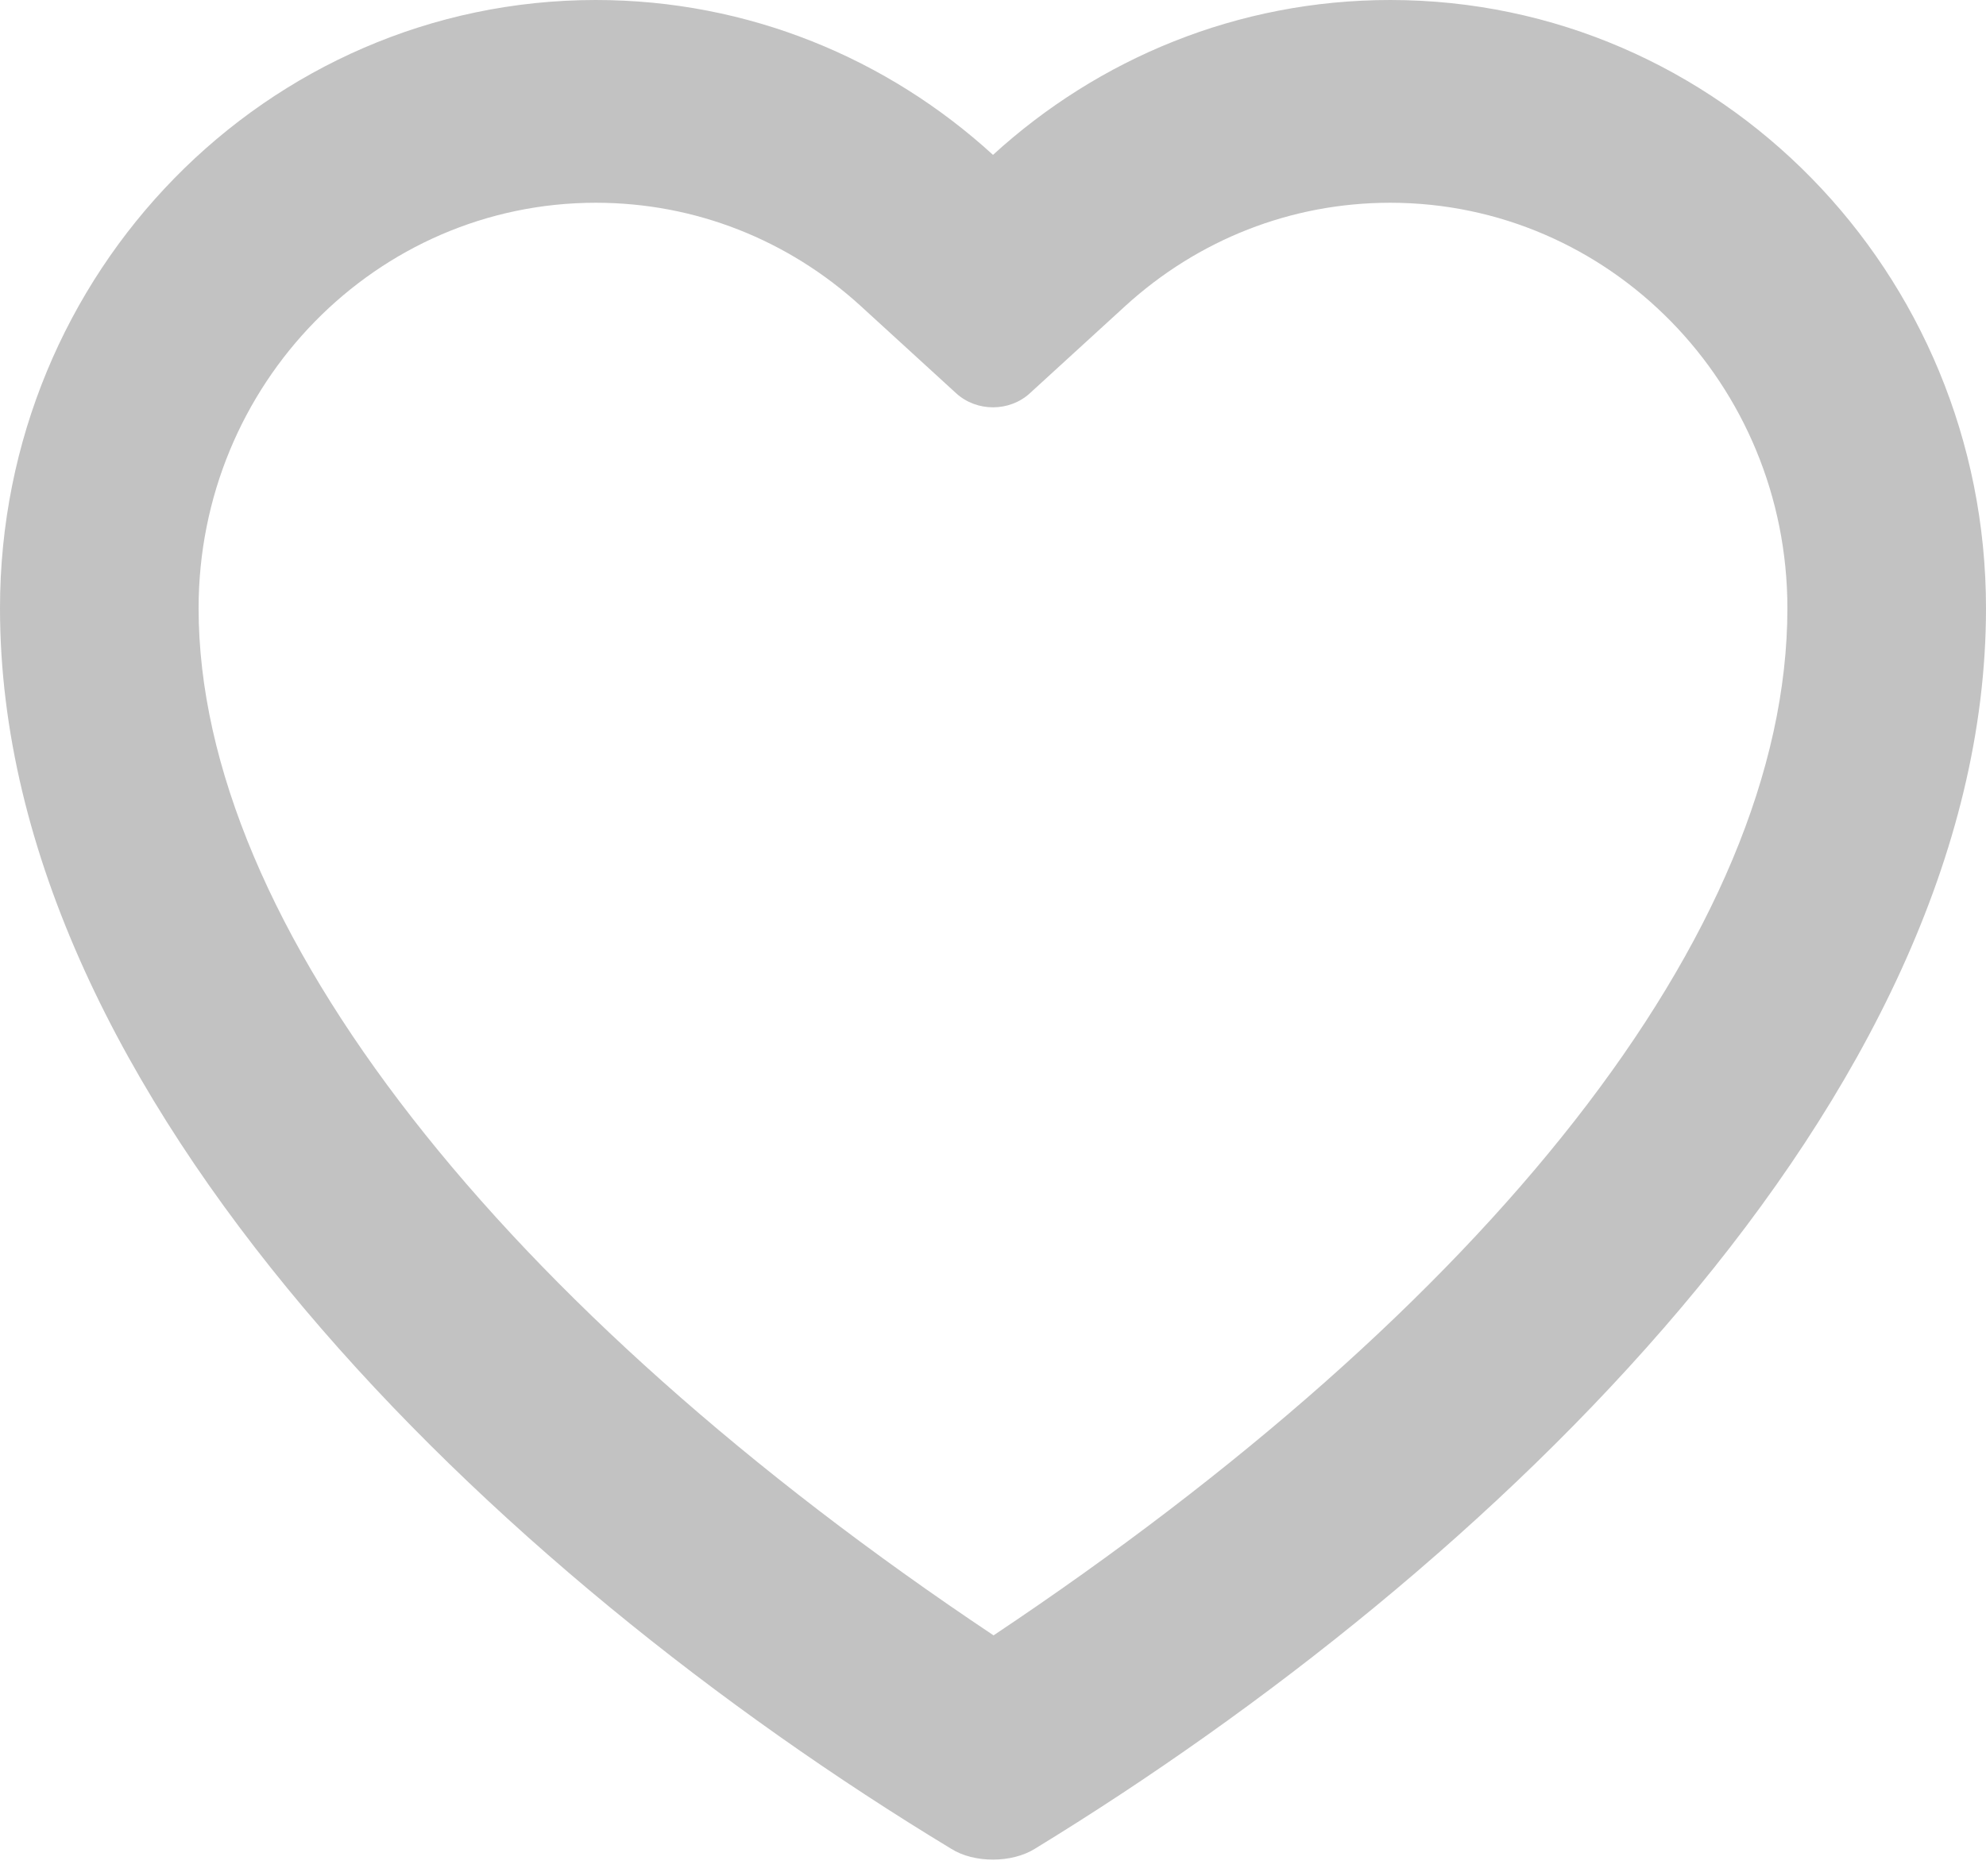
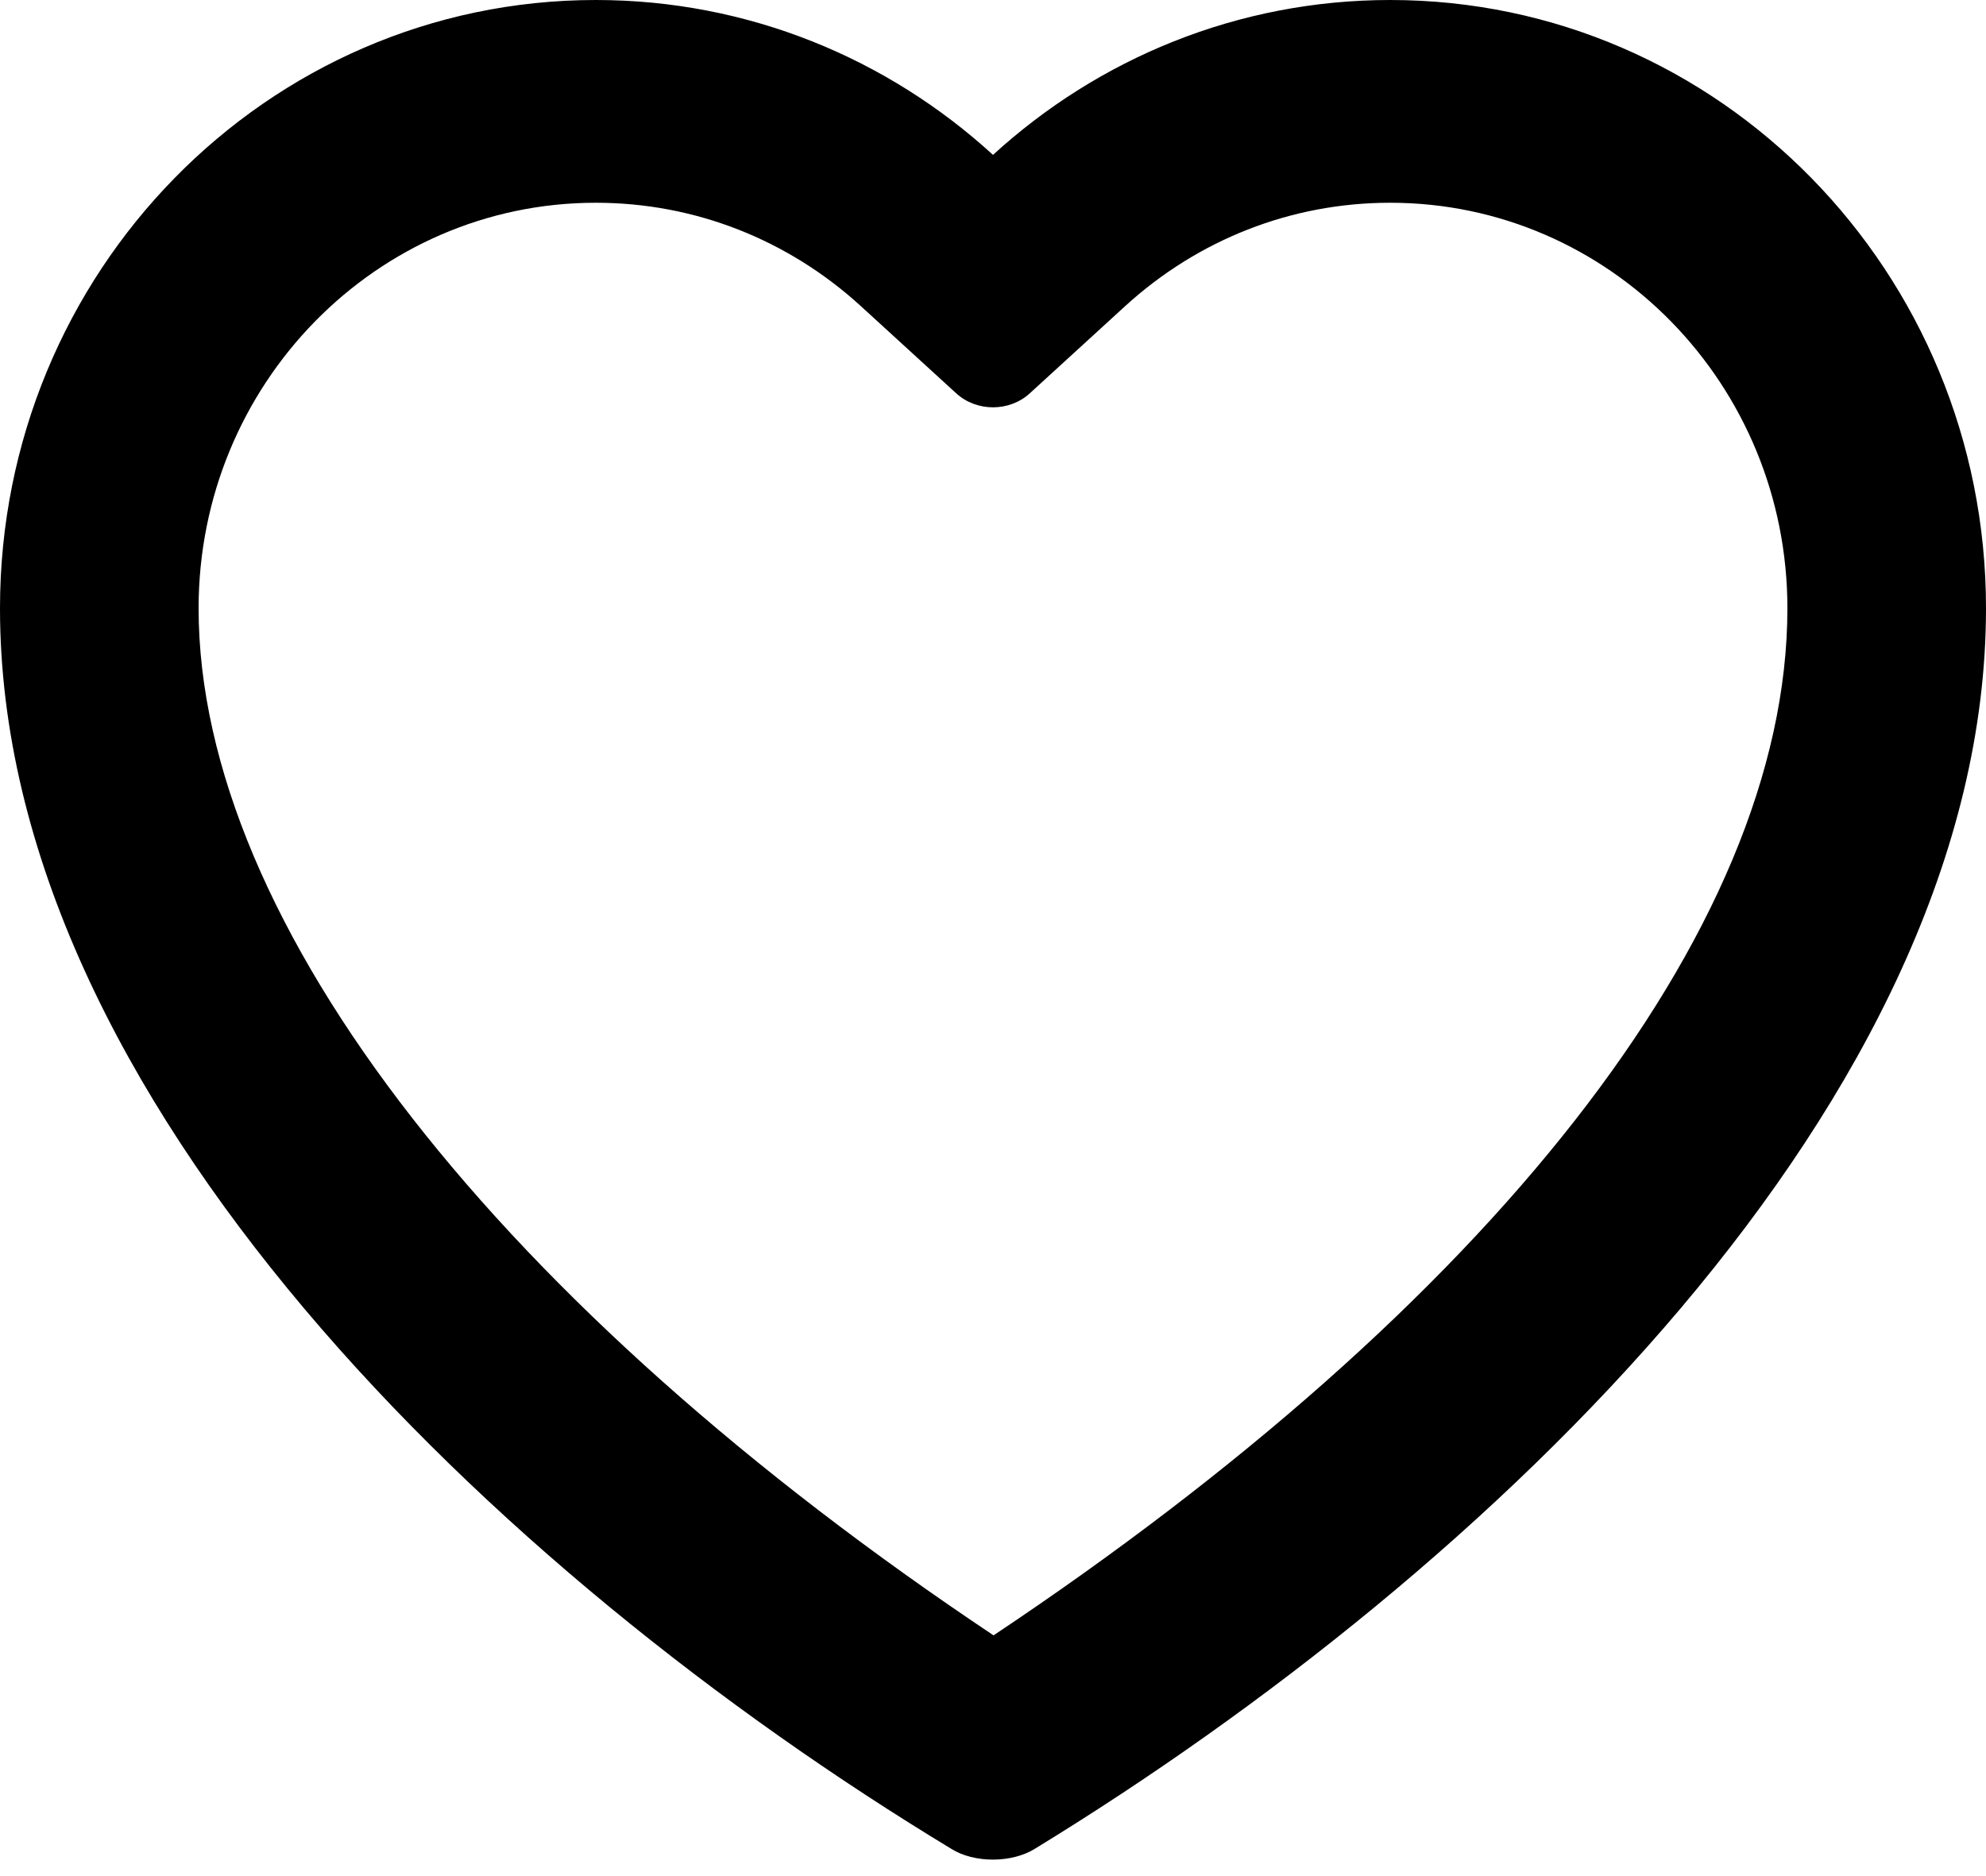
<svg xmlns="http://www.w3.org/2000/svg" width="18" height="17" viewBox="0 0 18 17" fill="none">
-   <path opacity="0.24" fill-rule="evenodd" clip-rule="evenodd" d="M12.6 0C11.217 0 9.955 0.531 9 1.404C8.045 0.531 6.783 0 5.4 0C2.418 0 0 2.468 0 5.514C0 9.958 4.481 14.253 8.62 16.759C8.83 16.892 9.173 16.89 9.382 16.758C13.495 14.243 18 9.958 18 5.514C18 2.468 15.582 0 12.6 0ZM9.005 14.825C4.555 11.855 1.8 8.384 1.8 5.514C1.8 3.483 3.412 1.838 5.4 1.838C6.3 1.838 7.143 2.174 7.8 2.773L8.666 3.565C8.853 3.736 9.15 3.734 9.334 3.565L10.2 2.773C10.857 2.174 11.7 1.838 12.6 1.838C14.588 1.838 16.2 3.483 16.2 5.514C16.2 8.458 13.456 11.855 9.005 14.825Z" fill="currentColor" />
+   <path fill-rule="evenodd" clip-rule="evenodd" d="M12.6 0C11.217 0 9.955 0.531 9 1.404C8.045 0.531 6.783 0 5.4 0C2.418 0 0 2.468 0 5.514C0 9.958 4.481 14.253 8.62 16.759C8.83 16.892 9.173 16.89 9.382 16.758C13.495 14.243 18 9.958 18 5.514C18 2.468 15.582 0 12.6 0ZM9.005 14.825C4.555 11.855 1.8 8.384 1.8 5.514C1.8 3.483 3.412 1.838 5.4 1.838C6.3 1.838 7.143 2.174 7.8 2.773L8.666 3.565C8.853 3.736 9.15 3.734 9.334 3.565L10.2 2.773C10.857 2.174 11.7 1.838 12.6 1.838C14.588 1.838 16.2 3.483 16.2 5.514C16.2 8.458 13.456 11.855 9.005 14.825Z" fill="currentColor" />
</svg>
